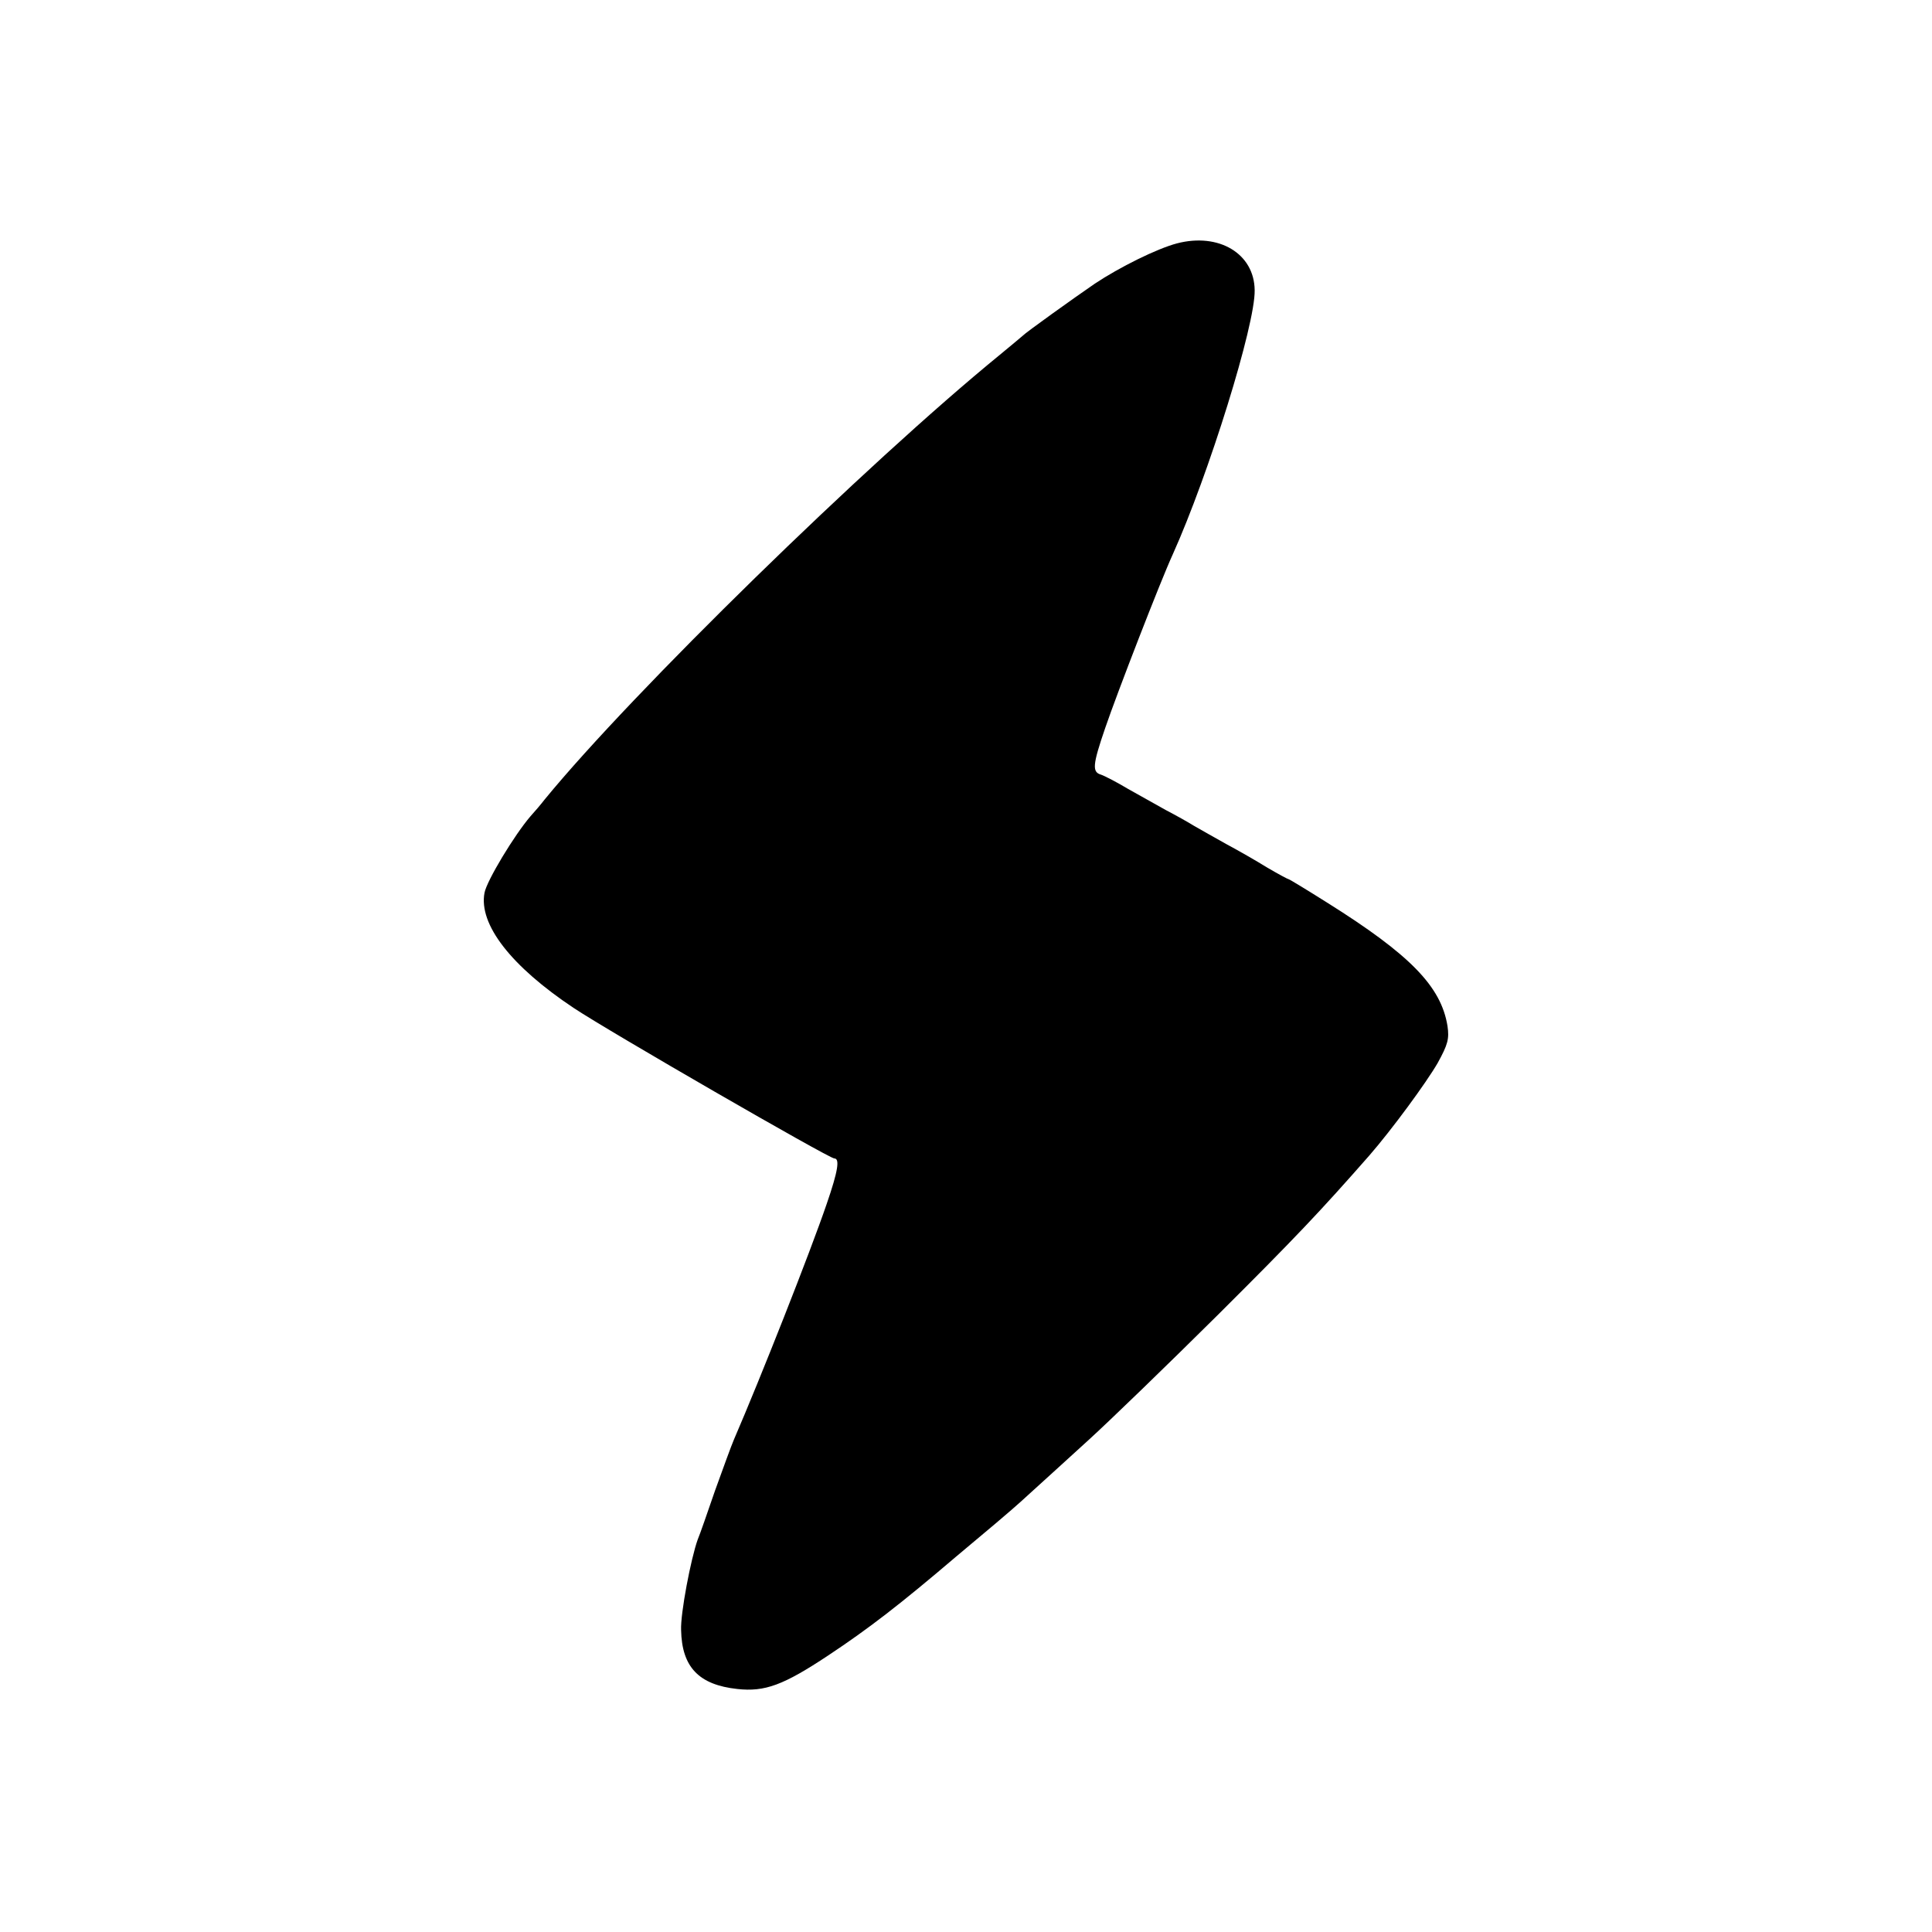
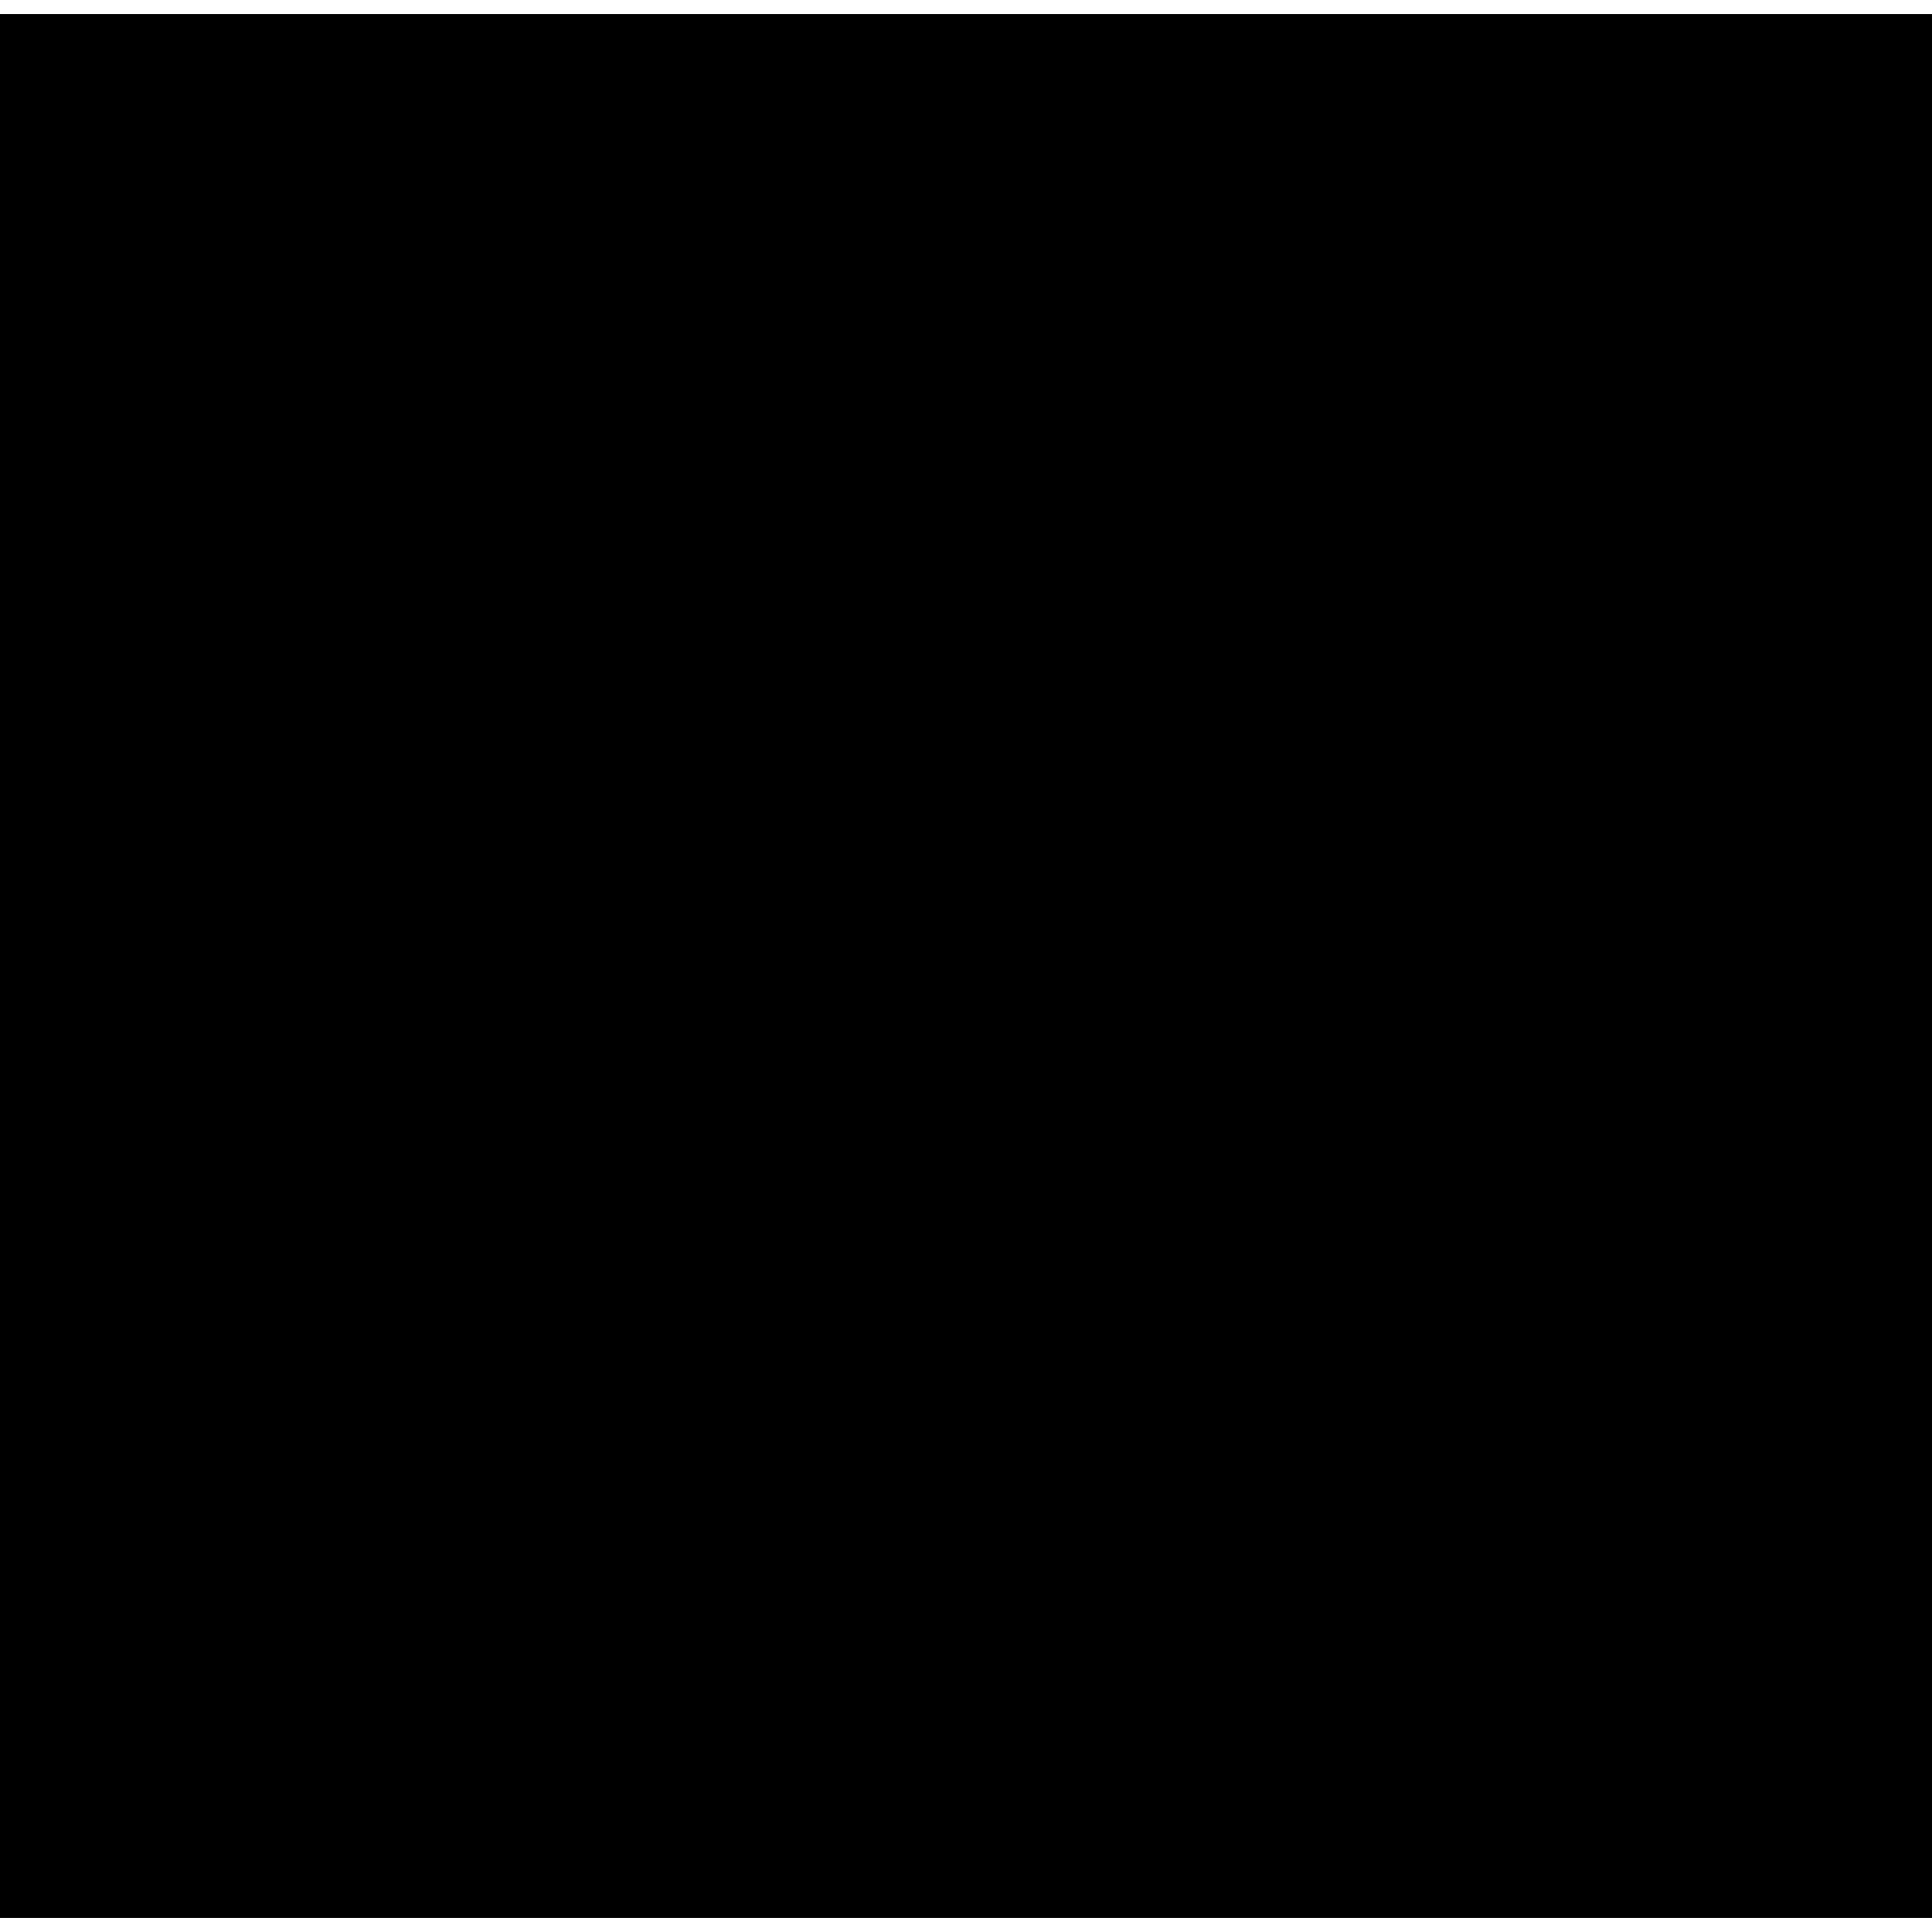
- <svg xmlns="http://www.w3.org/2000/svg" version="1.0" width="512pt" height="512pt" viewBox="0 0 512 512" preserveAspectRatio="xMidYMid meet">
-   <g transform="translate(0,512) scale(0.1,-0.1)" fill="#000000" stroke="none">
-     <path d="M3119 4475 c-53 -14 -152 -63 -218 -107 -54 -37 -184 -130 -191 -138 -3 -3 -30 -25 -60 -50 -355 -290 -974 -895 -1206 -1178 -10 -13 -27 -33 -38 -45 -43 -50 -116 -171 -122 -203 -16 -84 71 -195 236 -305 93 -62 677 -399 691 -399 15 0 10 -33 -20 -120 -44 -129 -176 -463 -246 -625 -7 -16 -29 -77 -50 -135 -20 -58 -40 -116 -46 -130 -18 -50 -46 -196 -44 -240 2 -98 47 -145 149 -156 73 -8 122 10 241 89 107 71 190 135 339 262 39 33 87 73 106 89 19 16 60 51 90 79 30 27 100 91 155 141 55 50 208 198 340 329 208 207 275 278 404 425 60 69 151 193 181 245 27 49 31 64 26 98 -17 105 -99 189 -319 327 -54 34 -100 62 -102 62 -2 0 -28 14 -57 31 -29 18 -78 46 -108 62 -30 17 -68 38 -85 48 -16 10 -50 29 -75 42 -25 14 -70 39 -100 56 -30 18 -63 35 -72 38 -24 7 -23 25 11 124 31 91 146 388 179 460 95 211 219 609 217 700 -1 97 -95 153 -206 124z" />
+ <svg xmlns="http://www.w3.org/2000/svg" version="1.0" width="964pt" height="964pt" viewBox="0 0 964 964" preserveAspectRatio="xMidYMid meet">
+   <g transform="translate(0,964) scale(0.1,-0.1)" fill="#000000" stroke="none">
+     <path d="M0 4820 l0 -4750 4820 0 4820 0 0 4750 0 4750 -4820 0 -4820 0 0 -4750z" />
  </g>
</svg>
